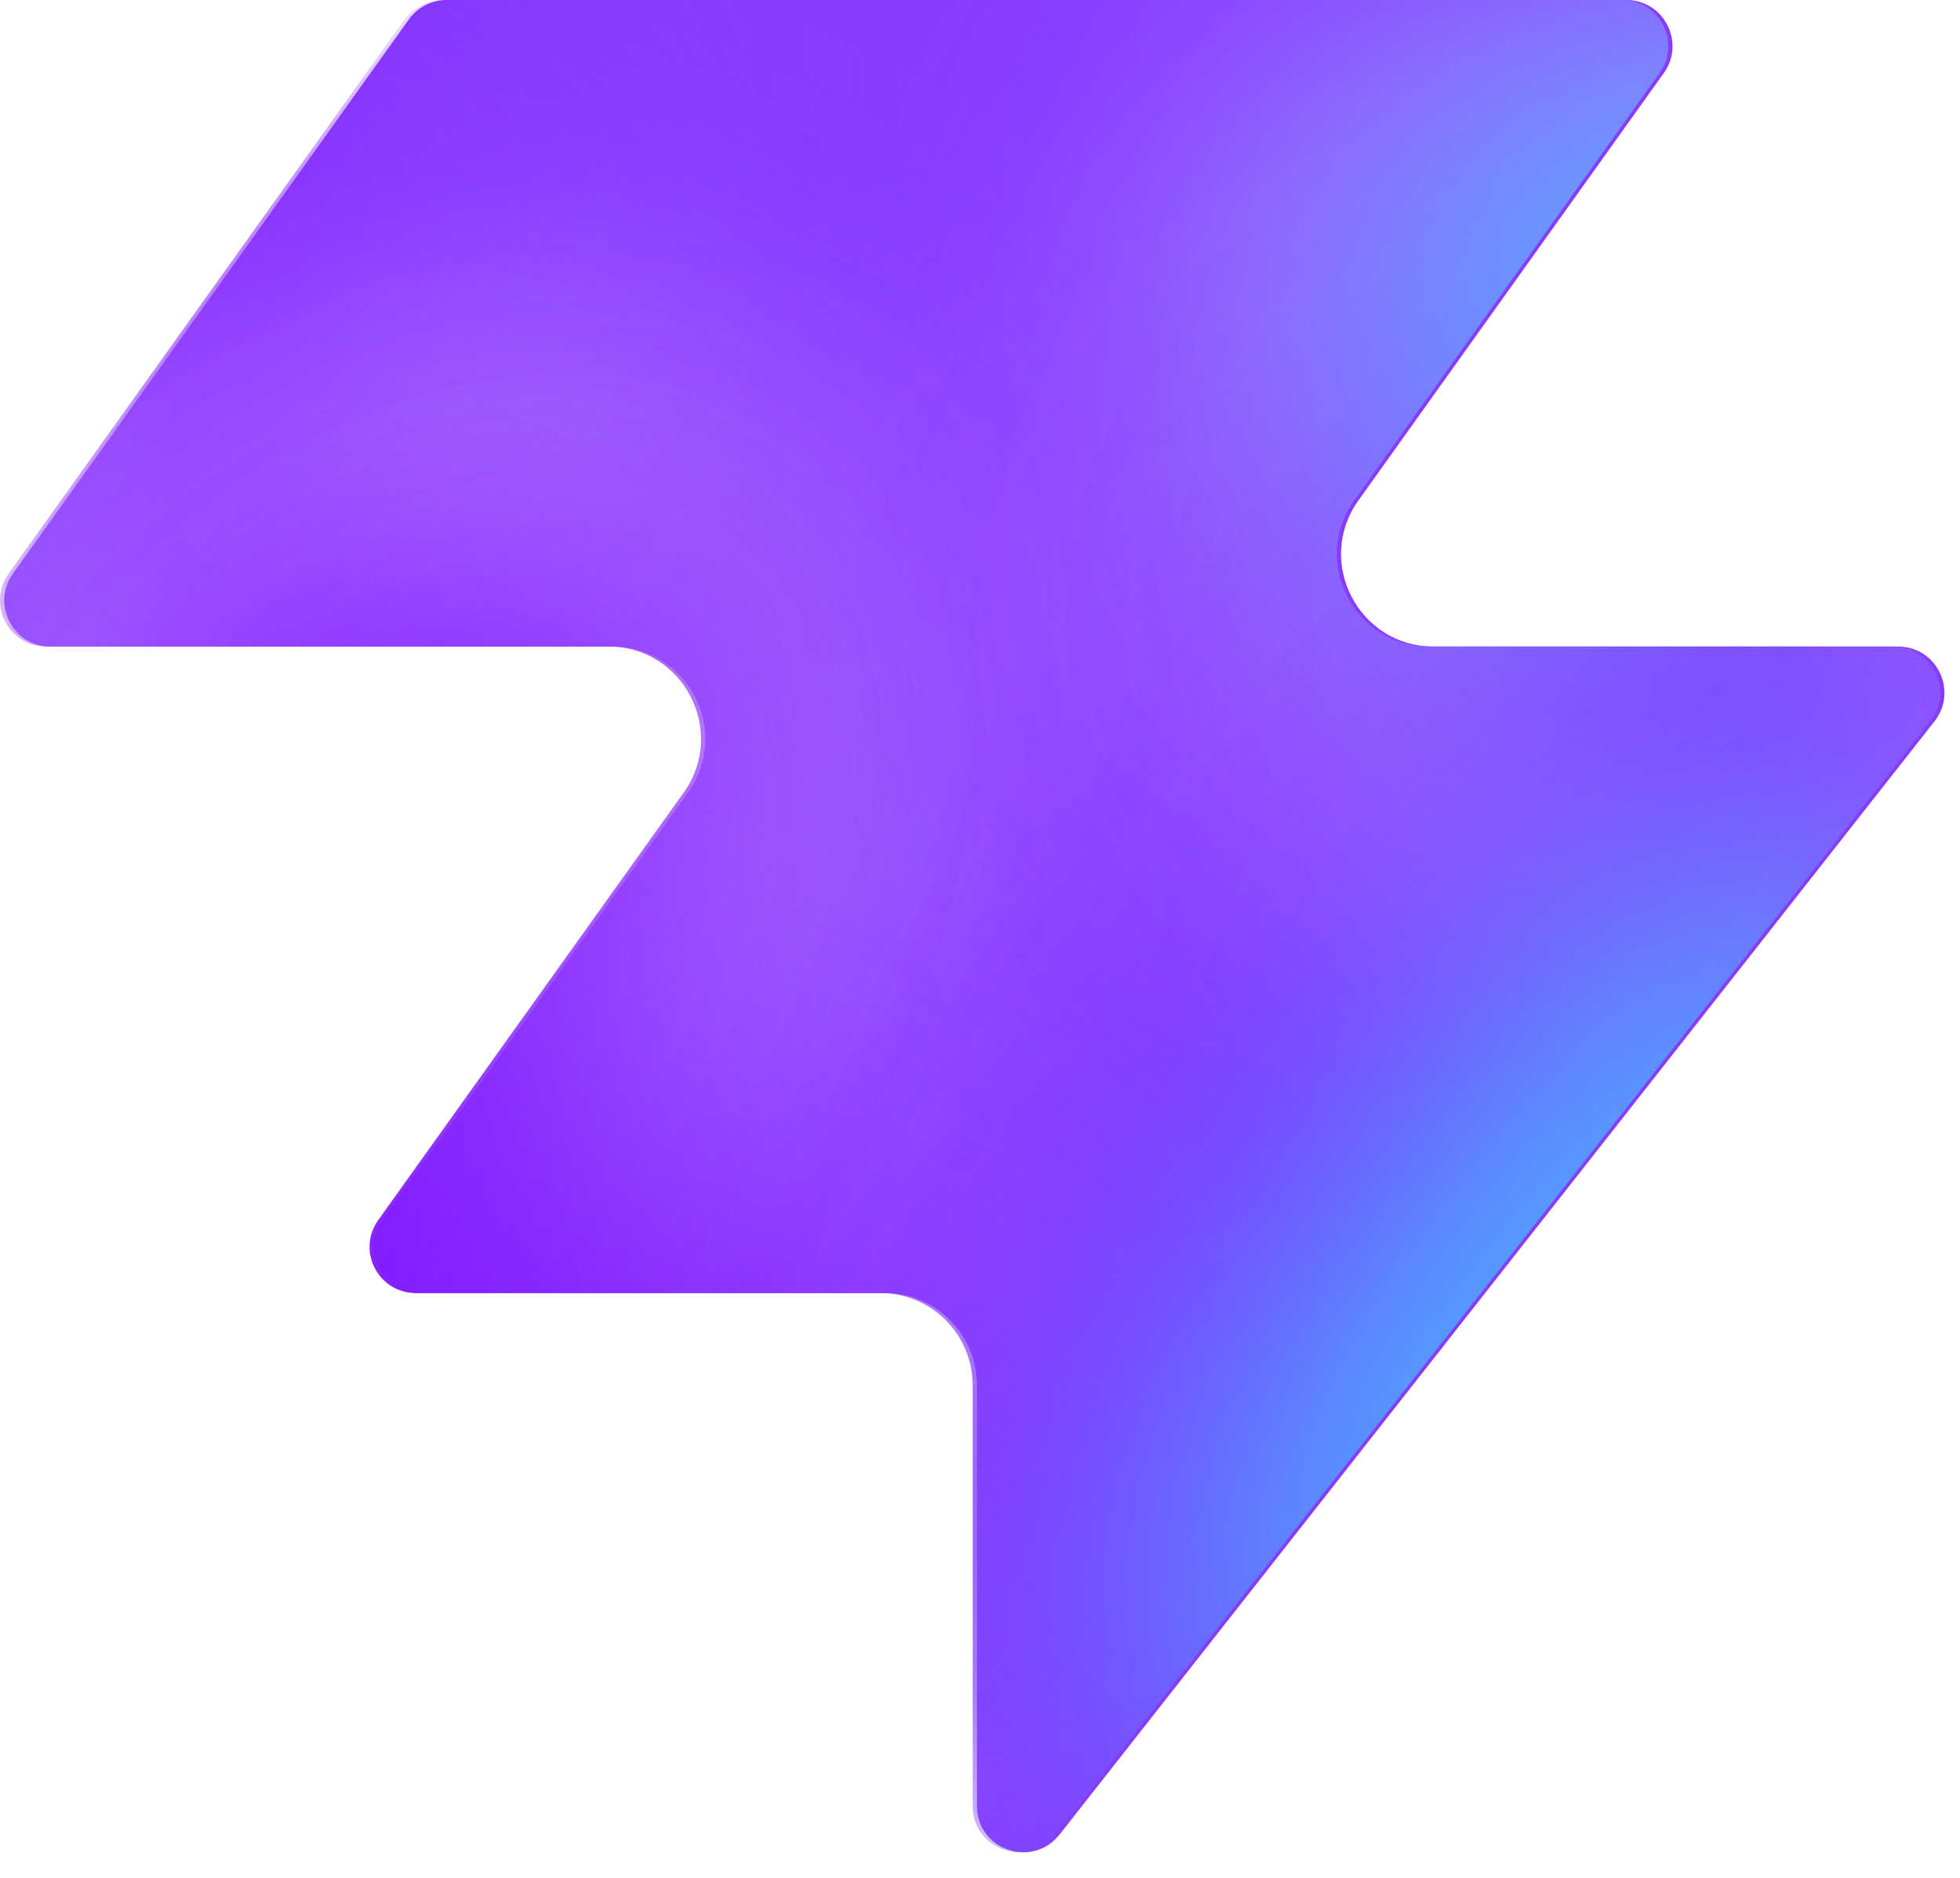
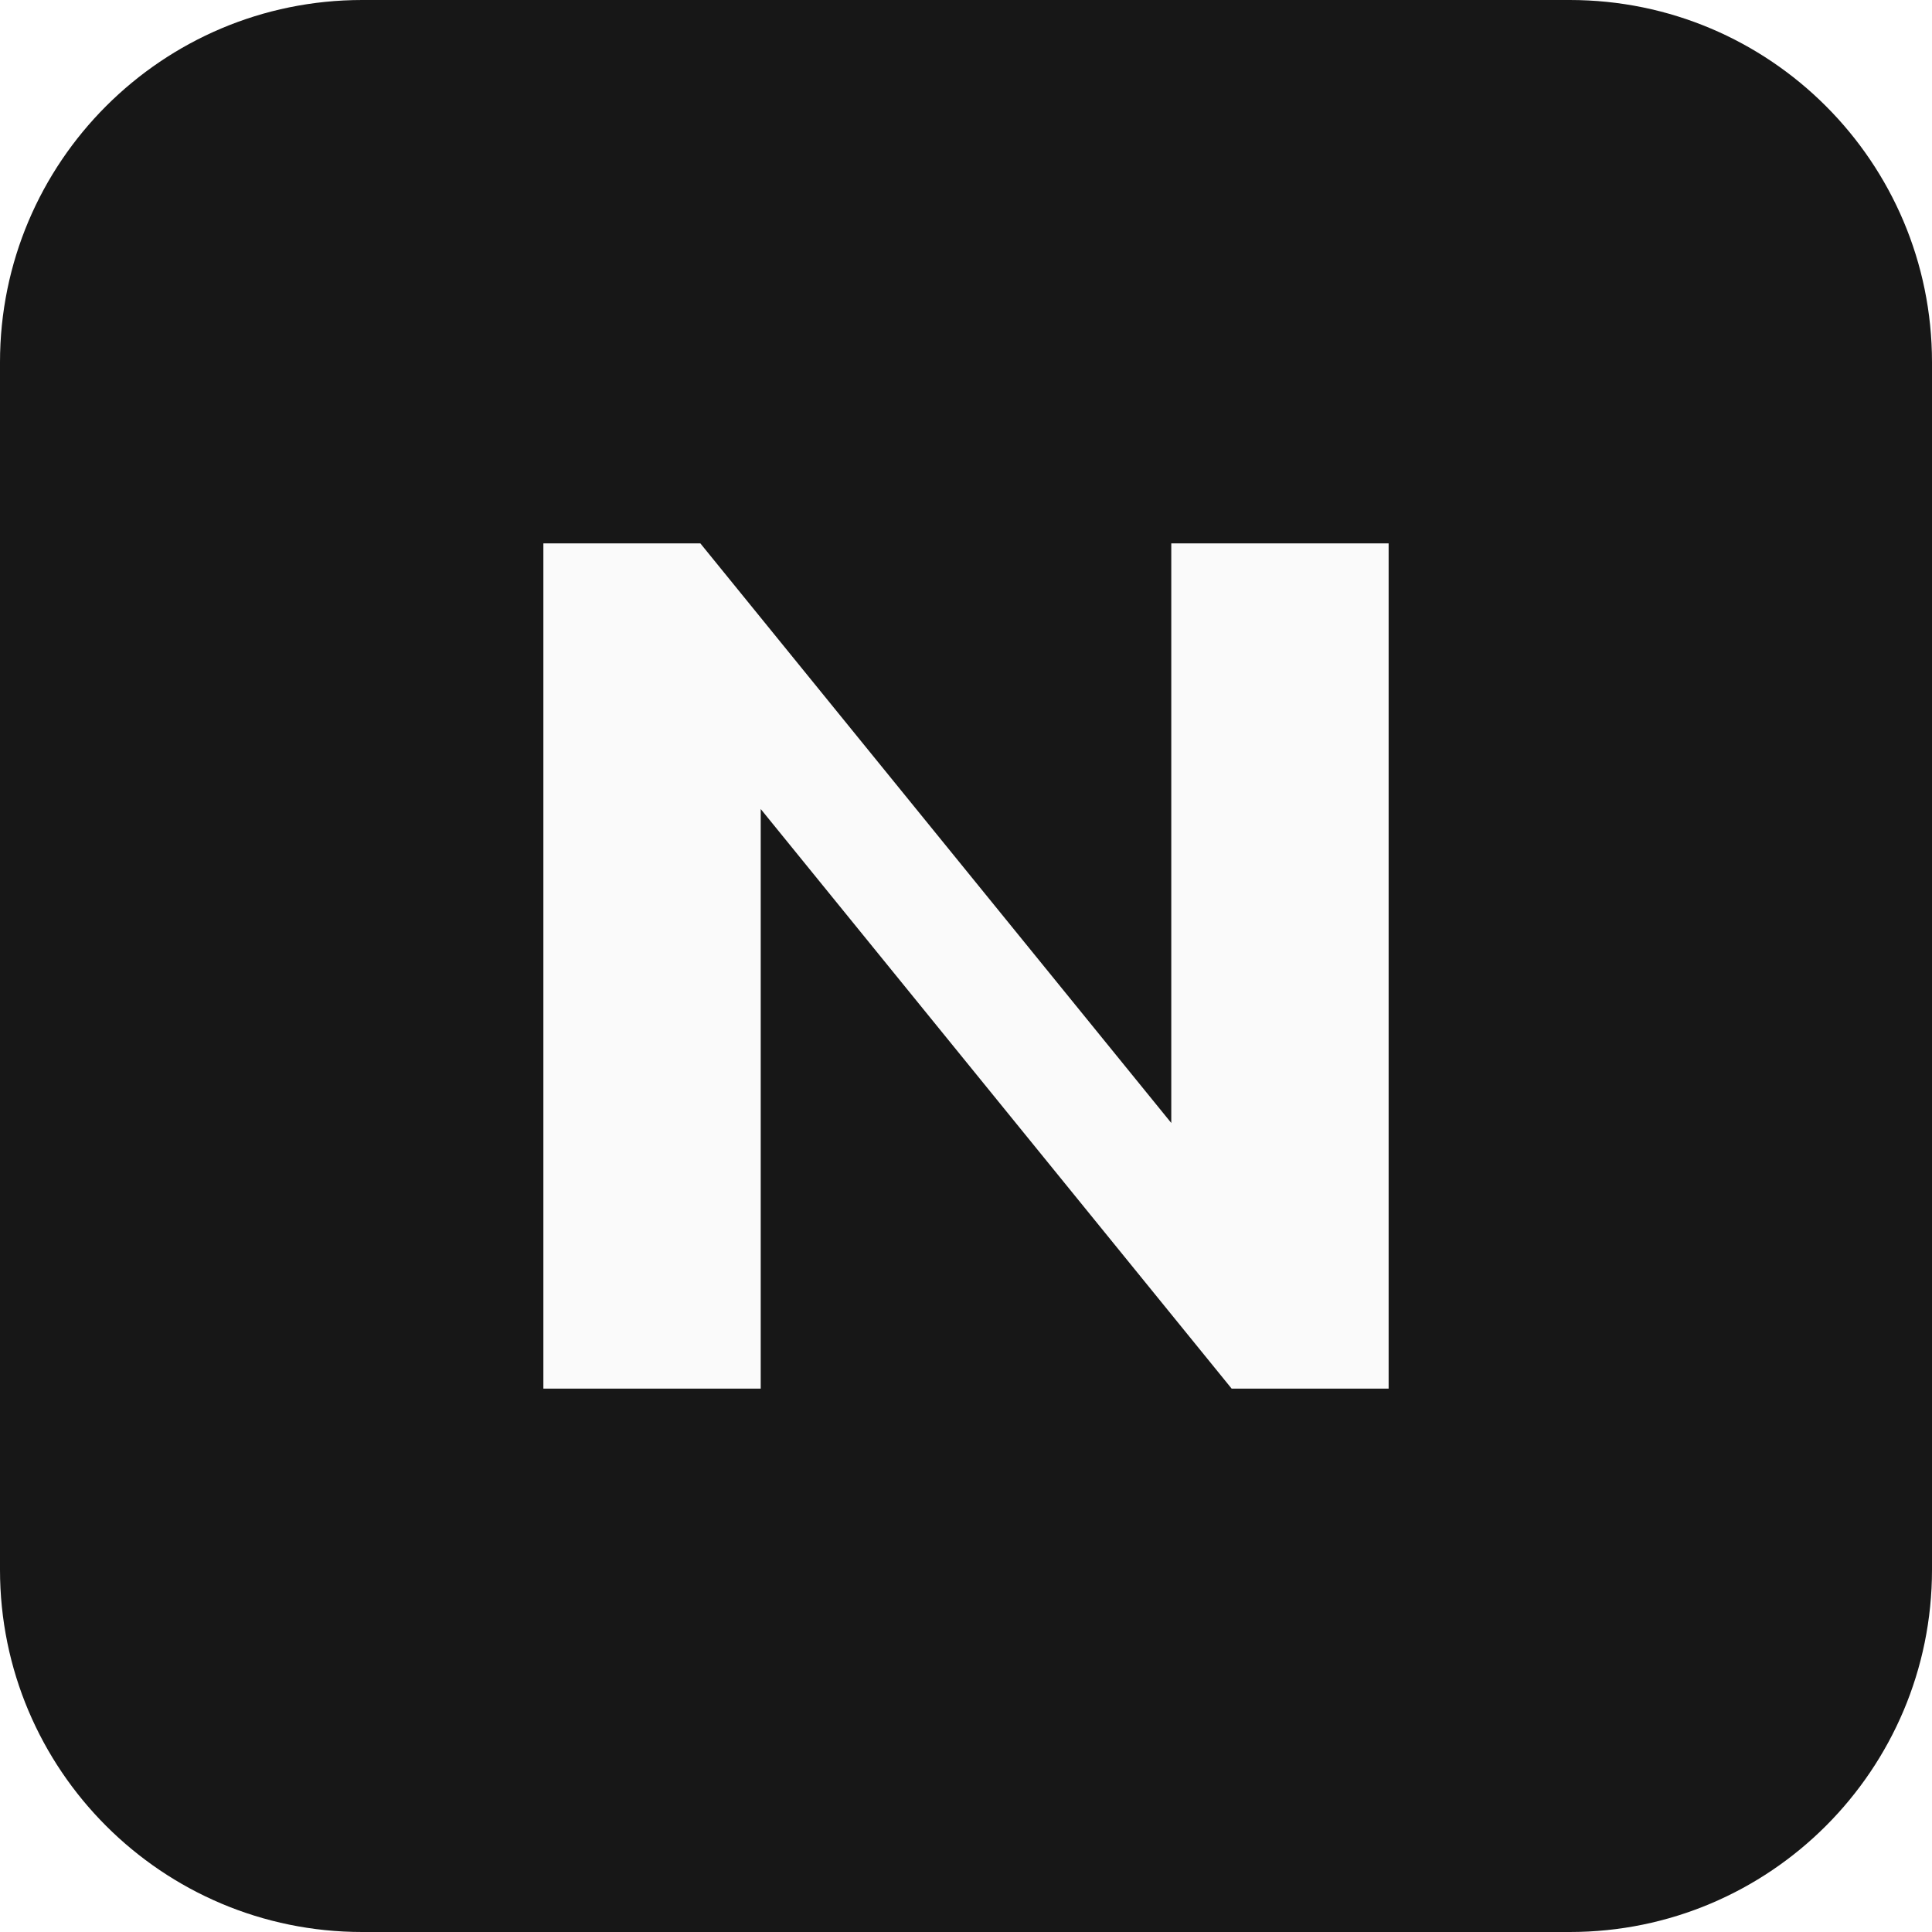
- <svg xmlns="http://www.w3.org/2000/svg" width="48" height="46" fill="none" viewBox="0 0 48 46">
-   <path fill="#863bff" d="M25.946 44.938c-.664.845-2.021.375-2.021-.698V33.937a2.26 2.26 0 0 0-2.262-2.262H10.287c-.92 0-1.456-1.04-.92-1.788l7.48-10.471c1.07-1.497 0-3.578-1.842-3.578H1.237c-.92 0-1.456-1.04-.92-1.788L10.013.474c.214-.297.556-.474.92-.474h28.894c.92 0 1.456 1.04.92 1.788l-7.48 10.471c-1.07 1.498 0 3.579 1.842 3.579h11.377c.943 0 1.473 1.088.89 1.83L25.947 44.94z" style="fill:#863bff;fill:color(display-p3 .525 .23 1);fill-opacity:1" />
-   <mask id="a" width="48" height="46" x="0" y="0" maskUnits="userSpaceOnUse" style="mask-type:alpha">
-     <path fill="#000" d="M25.842 44.938c-.664.844-2.021.375-2.021-.698V33.937a2.26 2.26 0 0 0-2.262-2.262H10.183c-.92 0-1.456-1.04-.92-1.788l7.48-10.471c1.07-1.498 0-3.579-1.842-3.579H1.133c-.92 0-1.456-1.04-.92-1.787L9.91.473c.214-.297.556-.474.92-.474h28.894c.92 0 1.456 1.04.92 1.788l-7.48 10.471c-1.07 1.498 0 3.578 1.842 3.578h11.377c.943 0 1.473 1.088.89 1.832L25.843 44.94z" style="fill:#000;fill-opacity:1" />
-   </mask>
-   <g mask="url(#a)">
-     <g filter="url(#b)">
-       <ellipse cx="5.508" cy="14.704" fill="#ede6ff" rx="5.508" ry="14.704" style="fill:#ede6ff;fill:color(display-p3 .927 .903 1);fill-opacity:1" transform="matrix(.00324 1 1 -.00324 -4.47 31.516)" />
-     </g>
-     <g filter="url(#c)">
-       <ellipse cx="10.399" cy="29.851" fill="#ede6ff" rx="10.399" ry="29.851" style="fill:#ede6ff;fill:color(display-p3 .927 .903 1);fill-opacity:1" transform="matrix(.00324 1 1 -.00324 -39.328 7.883)" />
-     </g>
-     <g filter="url(#d)">
-       <ellipse cx="5.508" cy="30.487" fill="#7e14ff" rx="5.508" ry="30.487" style="fill:#7e14ff;fill:color(display-p3 .492 .077 1);fill-opacity:1" transform="rotate(89.814 -25.913 -14.639)scale(1 -1)" />
-     </g>
-     <g filter="url(#e)">
-       <ellipse cx="5.508" cy="30.599" fill="#7e14ff" rx="5.508" ry="30.599" style="fill:#7e14ff;fill:color(display-p3 .492 .077 1);fill-opacity:1" transform="rotate(89.814 -32.644 -3.334)scale(1 -1)" />
-     </g>
-     <g filter="url(#f)">
-       <ellipse cx="5.508" cy="30.599" fill="#7e14ff" rx="5.508" ry="30.599" style="fill:#7e14ff;fill:color(display-p3 .492 .077 1);fill-opacity:1" transform="matrix(.00324 1 1 -.00324 -34.34 30.47)" />
-     </g>
-     <g filter="url(#g)">
-       <ellipse cx="14.072" cy="22.078" fill="#ede6ff" rx="14.072" ry="22.078" style="fill:#ede6ff;fill:color(display-p3 .927 .903 1);fill-opacity:1" transform="rotate(93.35 24.506 48.493)scale(-1 1)" />
-     </g>
-     <g filter="url(#h)">
-       <ellipse cx="3.47" cy="21.501" fill="#7e14ff" rx="3.47" ry="21.501" style="fill:#7e14ff;fill:color(display-p3 .492 .077 1);fill-opacity:1" transform="rotate(89.009 28.708 47.59)scale(-1 1)" />
-     </g>
-     <g filter="url(#i)">
-       <ellipse cx="3.47" cy="21.501" fill="#7e14ff" rx="3.47" ry="21.501" style="fill:#7e14ff;fill:color(display-p3 .492 .077 1);fill-opacity:1" transform="rotate(89.009 28.708 47.59)scale(-1 1)" />
-     </g>
-     <g filter="url(#j)">
-       <ellipse cx=".387" cy="8.972" fill="#7e14ff" rx="4.407" ry="29.108" style="fill:#7e14ff;fill:color(display-p3 .492 .077 1);fill-opacity:1" transform="rotate(39.51 .387 8.972)" />
-     </g>
-     <g filter="url(#k)">
-       <ellipse cx="47.523" cy="-6.092" fill="#7e14ff" rx="4.407" ry="29.108" style="fill:#7e14ff;fill:color(display-p3 .492 .077 1);fill-opacity:1" transform="rotate(37.892 47.523 -6.092)" />
-     </g>
-     <g filter="url(#l)">
-       <ellipse cx="41.412" cy="6.333" fill="#47bfff" rx="5.971" ry="9.665" style="fill:#47bfff;fill:color(display-p3 .28 .748 1);fill-opacity:1" transform="rotate(37.892 41.412 6.333)" />
-     </g>
-     <g filter="url(#m)">
-       <ellipse cx="-1.879" cy="38.332" fill="#7e14ff" rx="4.407" ry="29.108" style="fill:#7e14ff;fill:color(display-p3 .492 .077 1);fill-opacity:1" transform="rotate(37.892 -1.88 38.332)" />
-     </g>
-     <g filter="url(#n)">
-       <ellipse cx="-1.879" cy="38.332" fill="#7e14ff" rx="4.407" ry="29.108" style="fill:#7e14ff;fill:color(display-p3 .492 .077 1);fill-opacity:1" transform="rotate(37.892 -1.88 38.332)" />
-     </g>
-     <g filter="url(#o)">
-       <ellipse cx="35.651" cy="29.907" fill="#7e14ff" rx="4.407" ry="29.108" style="fill:#7e14ff;fill:color(display-p3 .492 .077 1);fill-opacity:1" transform="rotate(37.892 35.651 29.907)" />
-     </g>
-     <g filter="url(#p)">
-       <ellipse cx="38.418" cy="32.4" fill="#47bfff" rx="5.971" ry="15.297" style="fill:#47bfff;fill:color(display-p3 .28 .748 1);fill-opacity:1" transform="rotate(37.892 38.418 32.4)" />
-     </g>
-   </g>
-   <defs>
-     <filter id="b" width="60.045" height="41.654" x="-19.77" y="16.149" color-interpolation-filters="sRGB" filterUnits="userSpaceOnUse">
-       <feFlood flood-opacity="0" result="BackgroundImageFix" />
-       <feBlend in="SourceGraphic" in2="BackgroundImageFix" result="shape" />
-       <feGaussianBlur result="effect1_foregroundBlur_2002_17158" stdDeviation="7.659" />
-     </filter>
-     <filter id="c" width="90.34" height="51.437" x="-54.613" y="-7.533" color-interpolation-filters="sRGB" filterUnits="userSpaceOnUse">
-       <feFlood flood-opacity="0" result="BackgroundImageFix" />
-       <feBlend in="SourceGraphic" in2="BackgroundImageFix" result="shape" />
-       <feGaussianBlur result="effect1_foregroundBlur_2002_17158" stdDeviation="7.659" />
-     </filter>
-     <filter id="d" width="79.355" height="29.4" x="-49.64" y="2.03" color-interpolation-filters="sRGB" filterUnits="userSpaceOnUse">
-       <feFlood flood-opacity="0" result="BackgroundImageFix" />
-       <feBlend in="SourceGraphic" in2="BackgroundImageFix" result="shape" />
-       <feGaussianBlur result="effect1_foregroundBlur_2002_17158" stdDeviation="4.596" />
-     </filter>
-     <filter id="e" width="79.579" height="29.4" x="-45.045" y="20.029" color-interpolation-filters="sRGB" filterUnits="userSpaceOnUse">
-       <feFlood flood-opacity="0" result="BackgroundImageFix" />
-       <feBlend in="SourceGraphic" in2="BackgroundImageFix" result="shape" />
-       <feGaussianBlur result="effect1_foregroundBlur_2002_17158" stdDeviation="4.596" />
-     </filter>
-     <filter id="f" width="79.579" height="29.4" x="-43.513" y="21.178" color-interpolation-filters="sRGB" filterUnits="userSpaceOnUse">
-       <feFlood flood-opacity="0" result="BackgroundImageFix" />
-       <feBlend in="SourceGraphic" in2="BackgroundImageFix" result="shape" />
-       <feGaussianBlur result="effect1_foregroundBlur_2002_17158" stdDeviation="4.596" />
-     </filter>
-     <filter id="g" width="74.749" height="58.852" x="15.756" y="-17.901" color-interpolation-filters="sRGB" filterUnits="userSpaceOnUse">
-       <feFlood flood-opacity="0" result="BackgroundImageFix" />
-       <feBlend in="SourceGraphic" in2="BackgroundImageFix" result="shape" />
-       <feGaussianBlur result="effect1_foregroundBlur_2002_17158" stdDeviation="7.659" />
-     </filter>
-     <filter id="h" width="61.377" height="25.362" x="23.548" y="2.284" color-interpolation-filters="sRGB" filterUnits="userSpaceOnUse">
-       <feFlood flood-opacity="0" result="BackgroundImageFix" />
-       <feBlend in="SourceGraphic" in2="BackgroundImageFix" result="shape" />
-       <feGaussianBlur result="effect1_foregroundBlur_2002_17158" stdDeviation="4.596" />
-     </filter>
-     <filter id="i" width="61.377" height="25.362" x="23.548" y="2.284" color-interpolation-filters="sRGB" filterUnits="userSpaceOnUse">
-       <feFlood flood-opacity="0" result="BackgroundImageFix" />
-       <feBlend in="SourceGraphic" in2="BackgroundImageFix" result="shape" />
-       <feGaussianBlur result="effect1_foregroundBlur_2002_17158" stdDeviation="4.596" />
-     </filter>
-     <filter id="j" width="56.045" height="63.649" x="-27.636" y="-22.853" color-interpolation-filters="sRGB" filterUnits="userSpaceOnUse">
-       <feFlood flood-opacity="0" result="BackgroundImageFix" />
-       <feBlend in="SourceGraphic" in2="BackgroundImageFix" result="shape" />
-       <feGaussianBlur result="effect1_foregroundBlur_2002_17158" stdDeviation="4.596" />
-     </filter>
-     <filter id="k" width="54.814" height="64.646" x="20.116" y="-38.415" color-interpolation-filters="sRGB" filterUnits="userSpaceOnUse">
-       <feFlood flood-opacity="0" result="BackgroundImageFix" />
-       <feBlend in="SourceGraphic" in2="BackgroundImageFix" result="shape" />
-       <feGaussianBlur result="effect1_foregroundBlur_2002_17158" stdDeviation="4.596" />
-     </filter>
-     <filter id="l" width="33.541" height="35.313" x="24.641" y="-11.323" color-interpolation-filters="sRGB" filterUnits="userSpaceOnUse">
-       <feFlood flood-opacity="0" result="BackgroundImageFix" />
-       <feBlend in="SourceGraphic" in2="BackgroundImageFix" result="shape" />
-       <feGaussianBlur result="effect1_foregroundBlur_2002_17158" stdDeviation="4.596" />
-     </filter>
-     <filter id="m" width="54.814" height="64.646" x="-29.286" y="6.009" color-interpolation-filters="sRGB" filterUnits="userSpaceOnUse">
-       <feFlood flood-opacity="0" result="BackgroundImageFix" />
-       <feBlend in="SourceGraphic" in2="BackgroundImageFix" result="shape" />
-       <feGaussianBlur result="effect1_foregroundBlur_2002_17158" stdDeviation="4.596" />
-     </filter>
-     <filter id="n" width="54.814" height="64.646" x="-29.286" y="6.009" color-interpolation-filters="sRGB" filterUnits="userSpaceOnUse">
-       <feFlood flood-opacity="0" result="BackgroundImageFix" />
-       <feBlend in="SourceGraphic" in2="BackgroundImageFix" result="shape" />
-       <feGaussianBlur result="effect1_foregroundBlur_2002_17158" stdDeviation="4.596" />
-     </filter>
-     <filter id="o" width="54.814" height="64.646" x="8.244" y="-2.416" color-interpolation-filters="sRGB" filterUnits="userSpaceOnUse">
-       <feFlood flood-opacity="0" result="BackgroundImageFix" />
-       <feBlend in="SourceGraphic" in2="BackgroundImageFix" result="shape" />
-       <feGaussianBlur result="effect1_foregroundBlur_2002_17158" stdDeviation="4.596" />
-     </filter>
-     <filter id="p" width="39.409" height="43.623" x="18.713" y="10.588" color-interpolation-filters="sRGB" filterUnits="userSpaceOnUse">
-       <feFlood flood-opacity="0" result="BackgroundImageFix" />
-       <feBlend in="SourceGraphic" in2="BackgroundImageFix" result="shape" />
-       <feGaussianBlur result="effect1_foregroundBlur_2002_17158" stdDeviation="4.596" />
-     </filter>
-   </defs>
+ <svg xmlns="http://www.w3.org/2000/svg" viewBox="0 0 32 32">
+   <rect width="32" height="32" rx="6" fill="#171717" />
+   <path d="M9 23V9h2.6l7.8 9.6V9H23v14h-2.6l-7.8-9.6V23z" fill="#fafafa" />
</svg>
